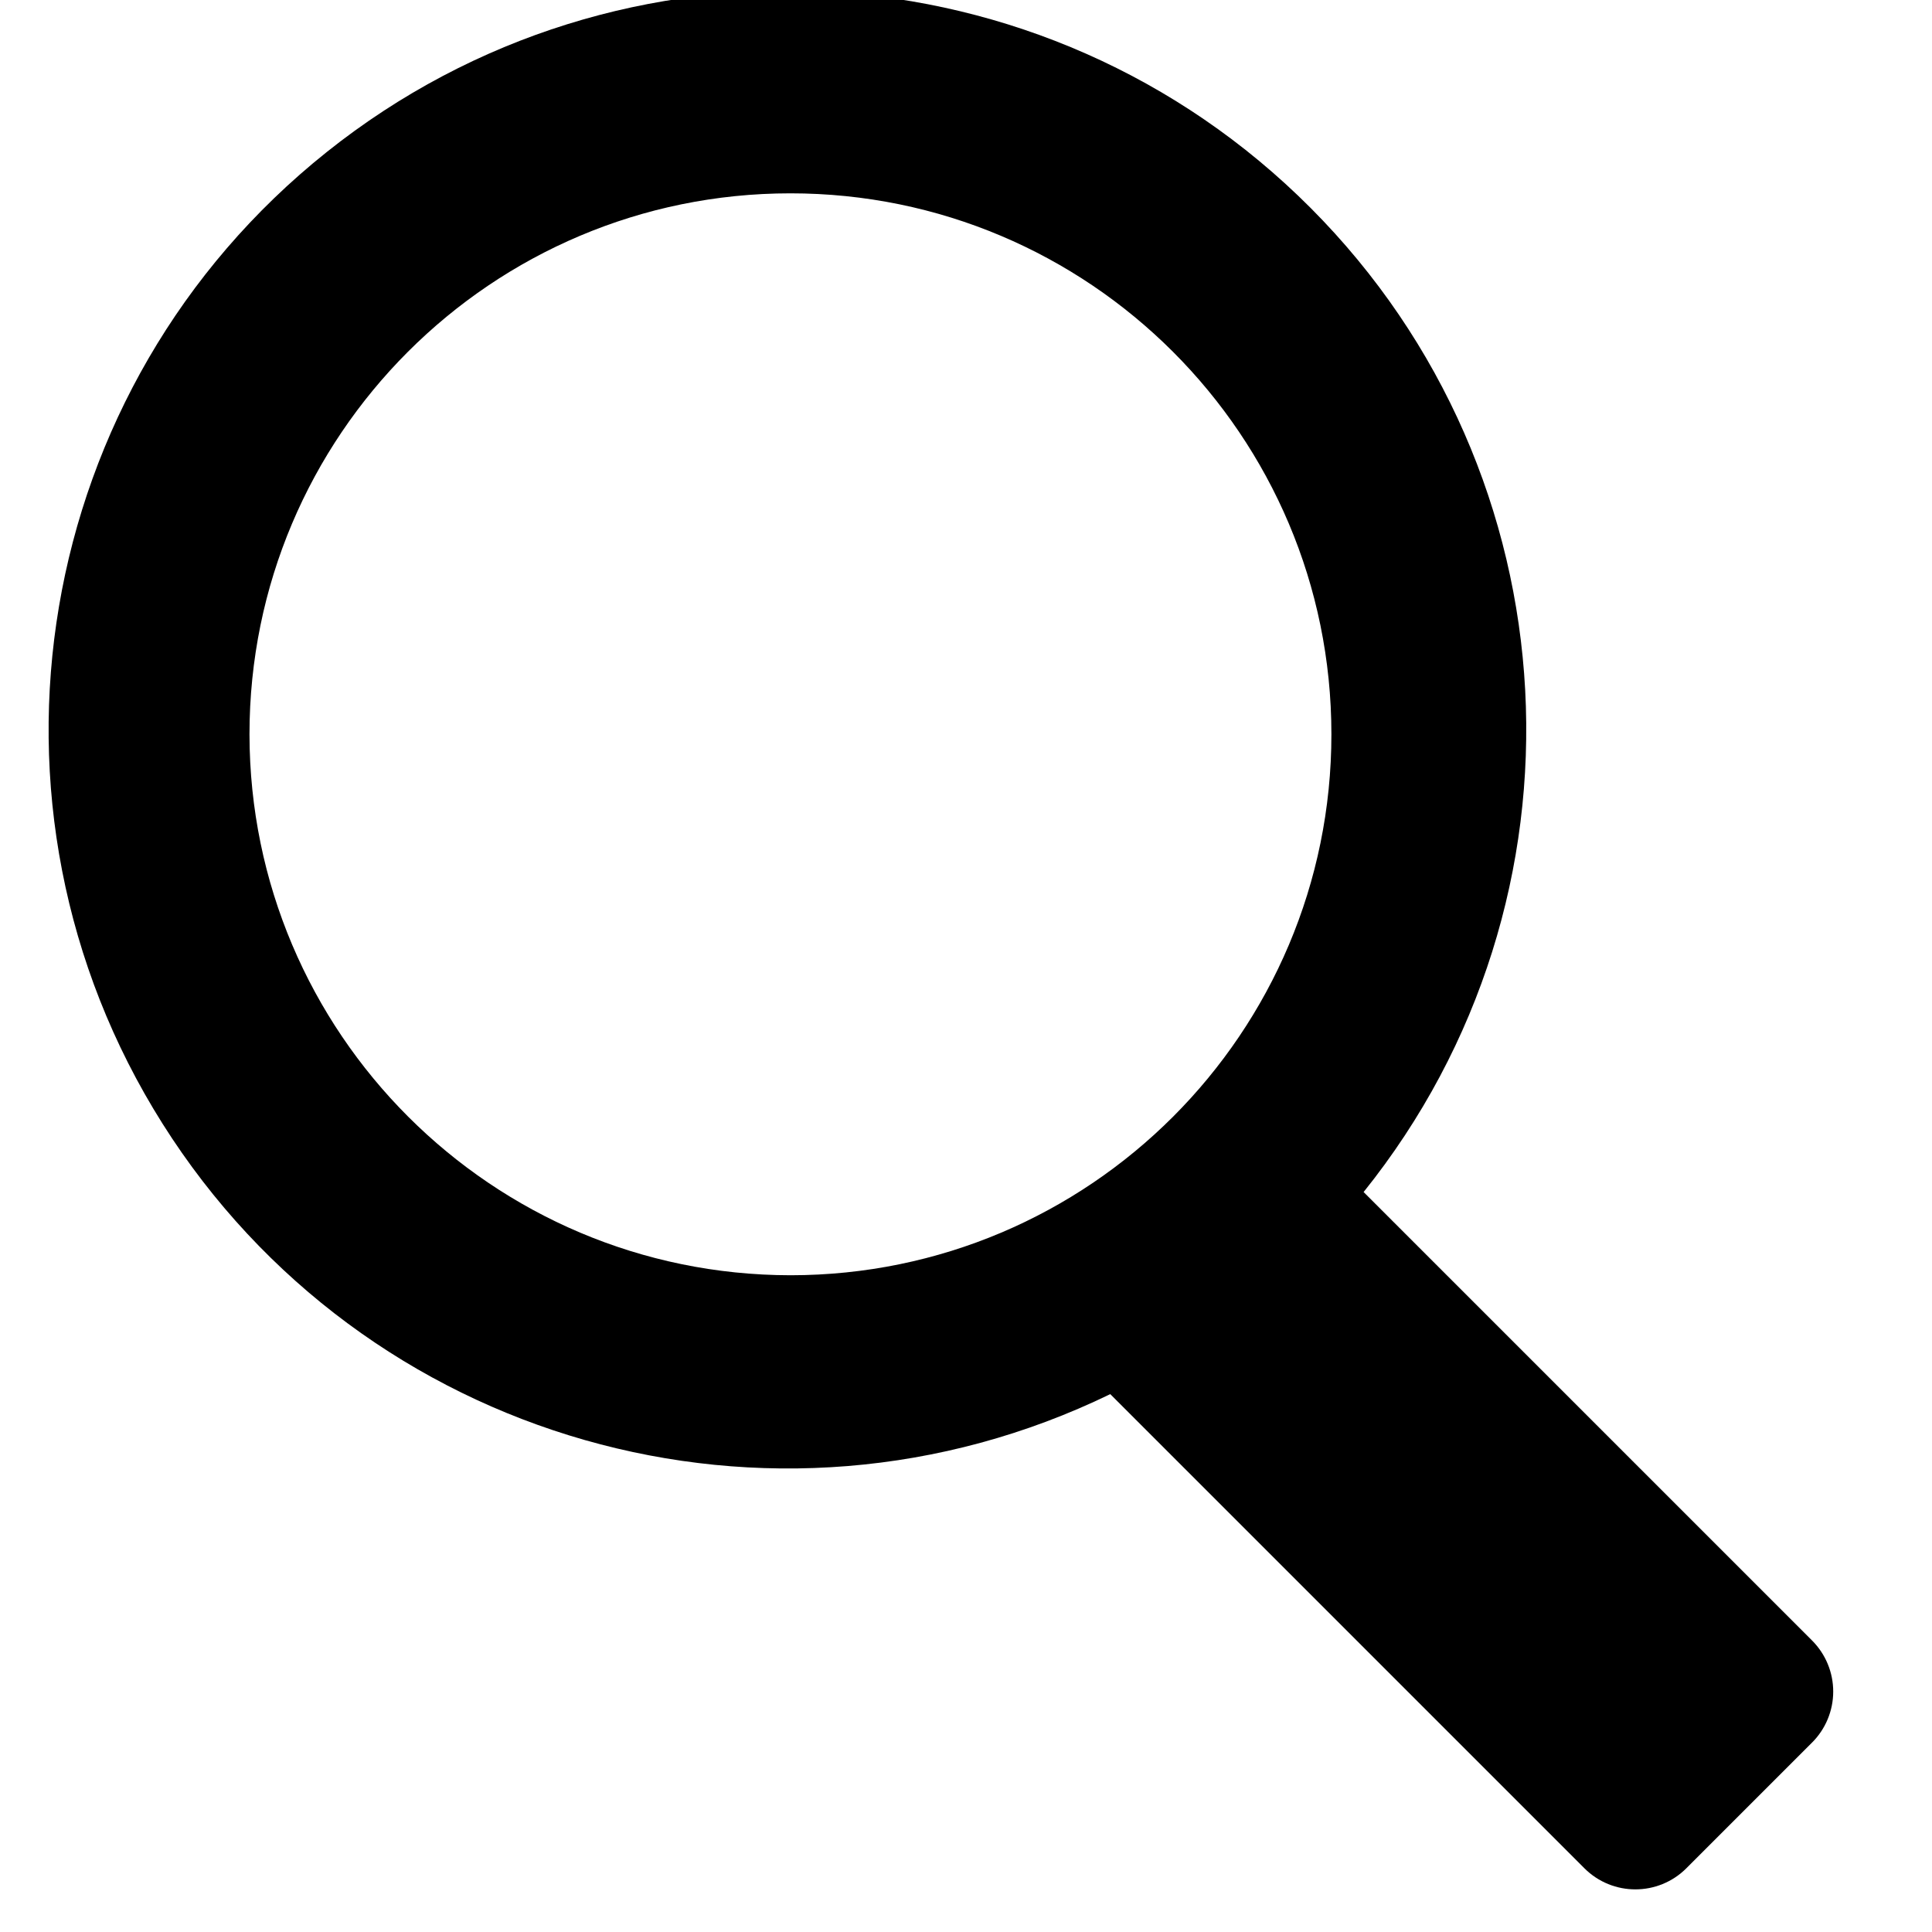
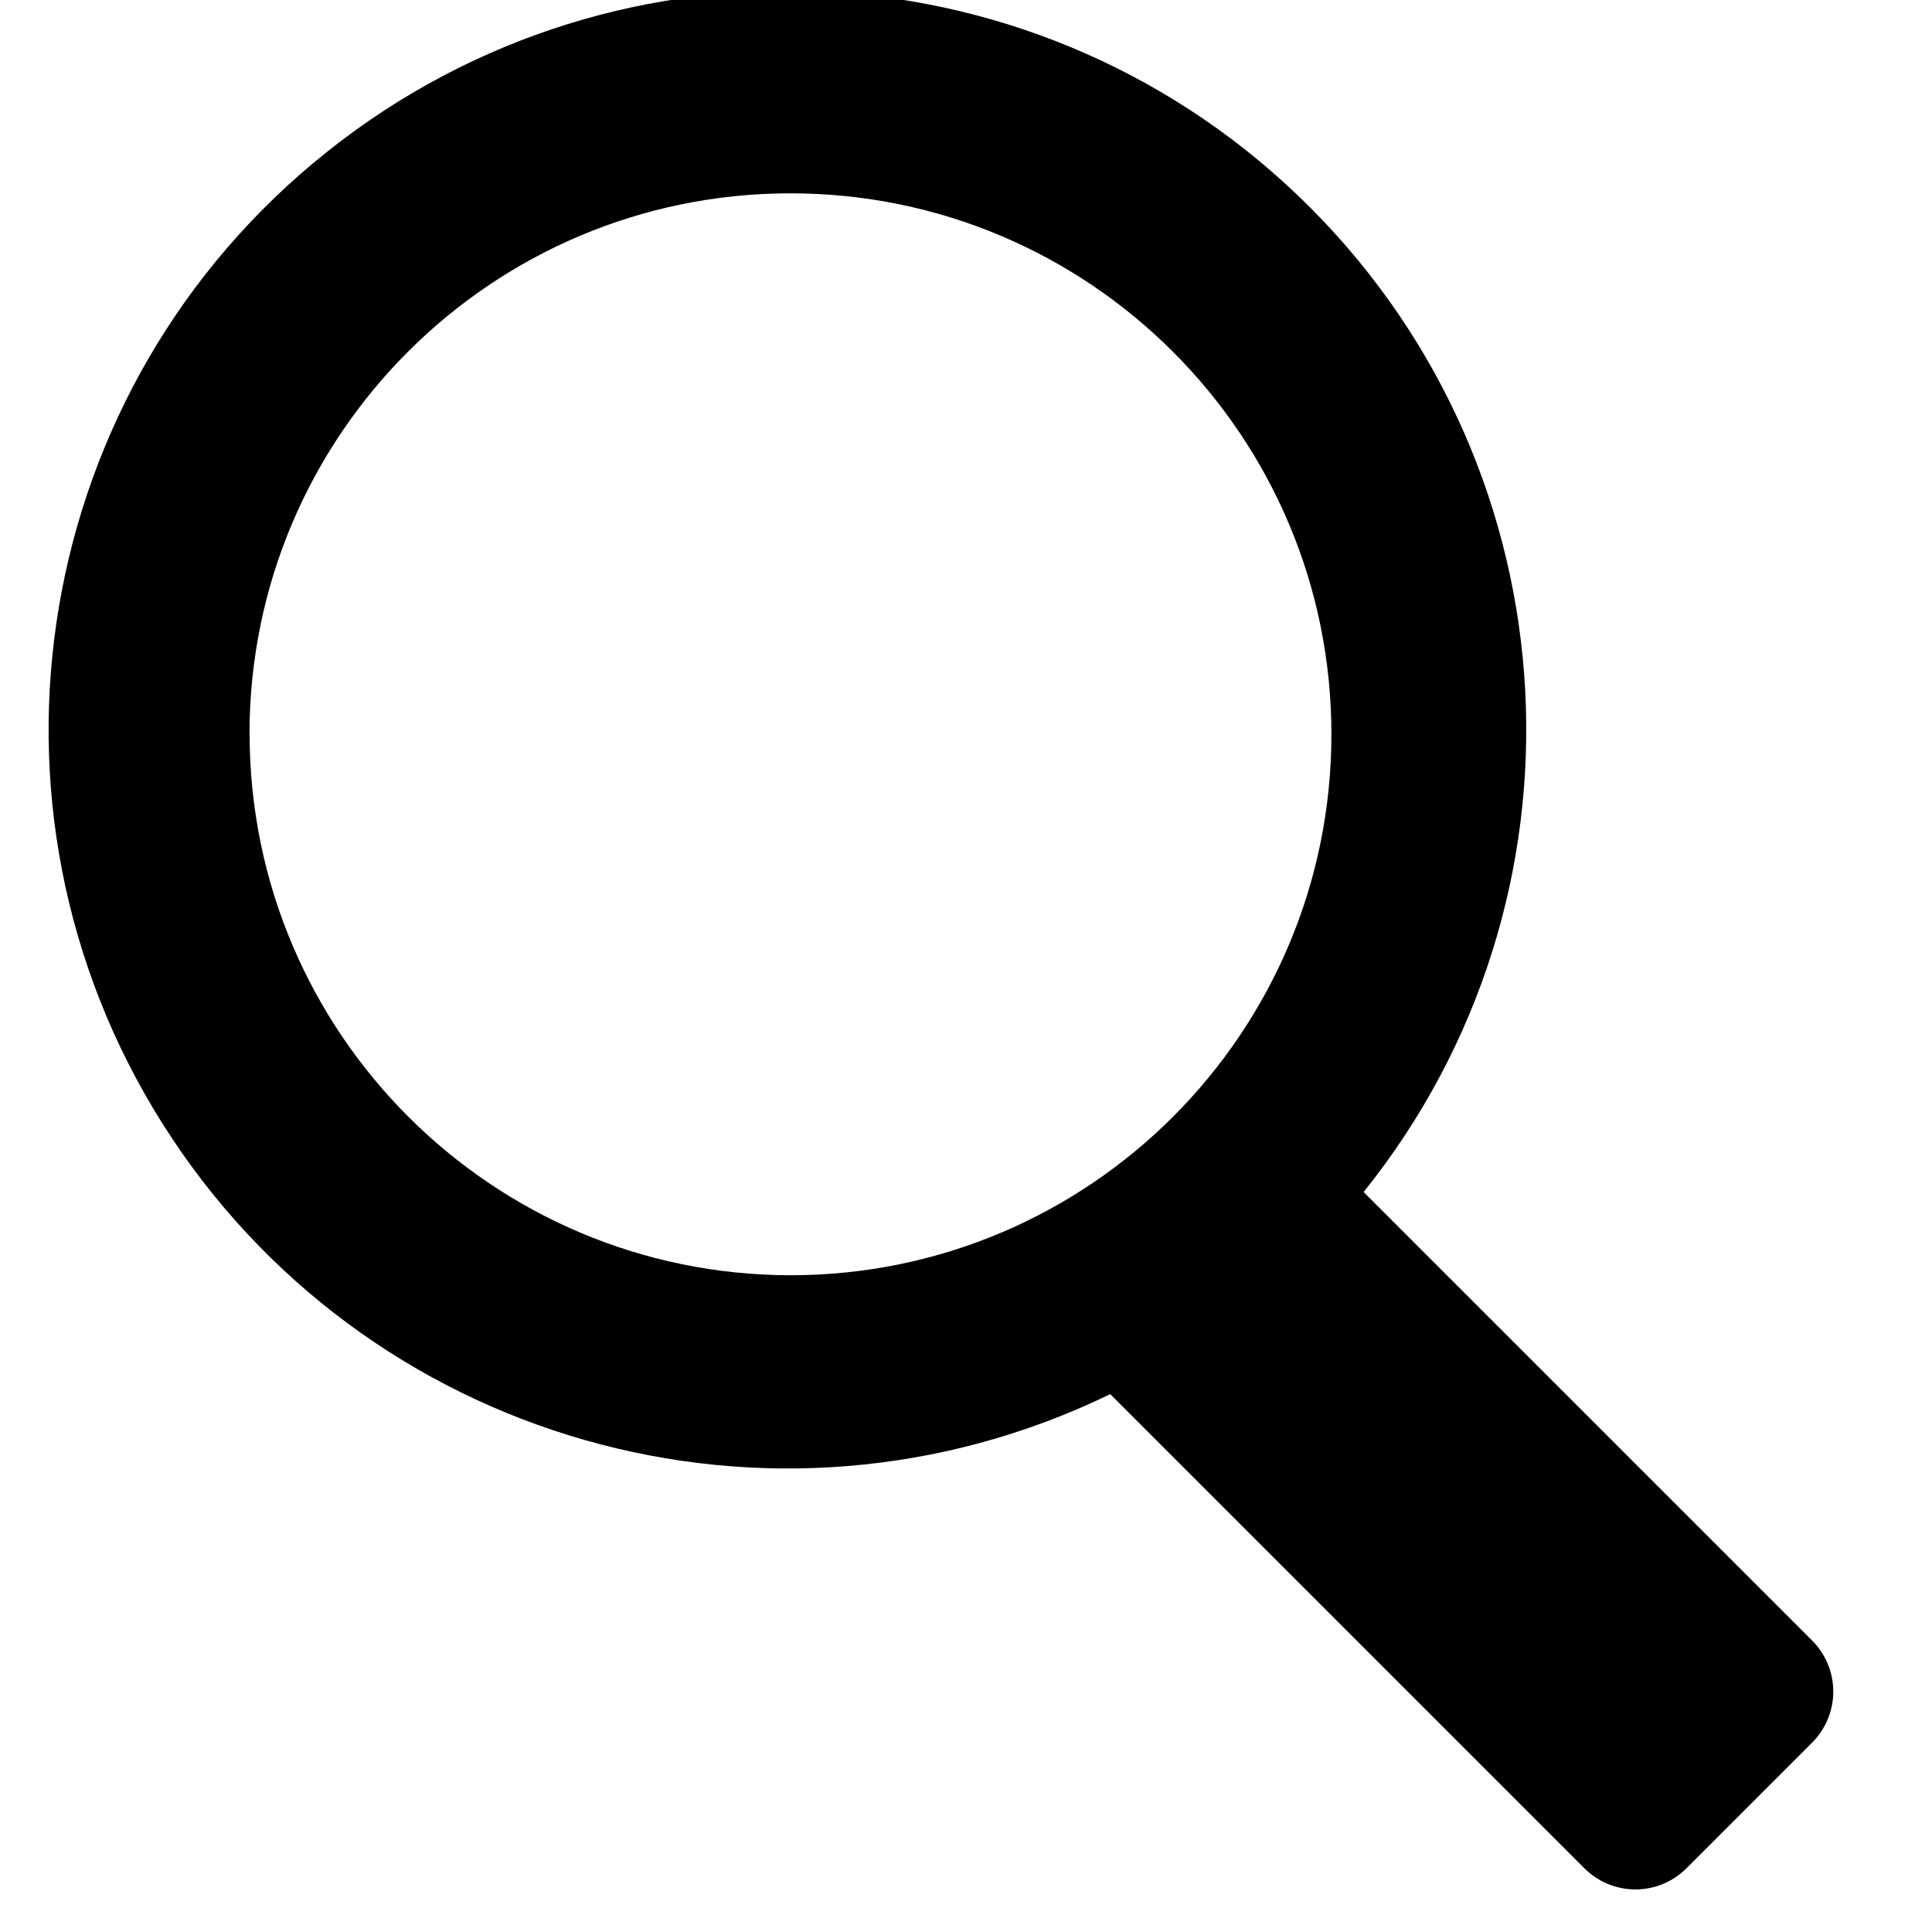
- <svg xmlns="http://www.w3.org/2000/svg" id="Layer_1" data-name="Layer 1" width="15" height="15" viewBox="0 0 15 15">
-   <path d="M14.069,12.737l-3.482-3.482A5.736,5.736,0,1,0,8.62,10.824L12.301,14.505a.56.56,0,0,0,.792,0l.975-.975A.56.56,0,0,0,14.069,12.737ZM1.937,5.701A4.2,4.2,0,1,1,6.138,9.901,4.205,4.205,0,0,1,1.937,5.701Z" />
+ <svg xmlns="http://www.w3.org/2000/svg" viewBox="0 0 15 15">
+   <path d="M14.069 12.737l-3.482-3.482a5.736 5.736 0 1 0-1.967 1.569l3.681 3.681a.56.56 0 0 0 .793 0l.975-.975a.56.56 0 0 0 0-.793zM1.937 5.701a4.2 4.2 0 1 1 4.201 4.2 4.205 4.205 0 0 1-4.2-4.2z" />
</svg>
